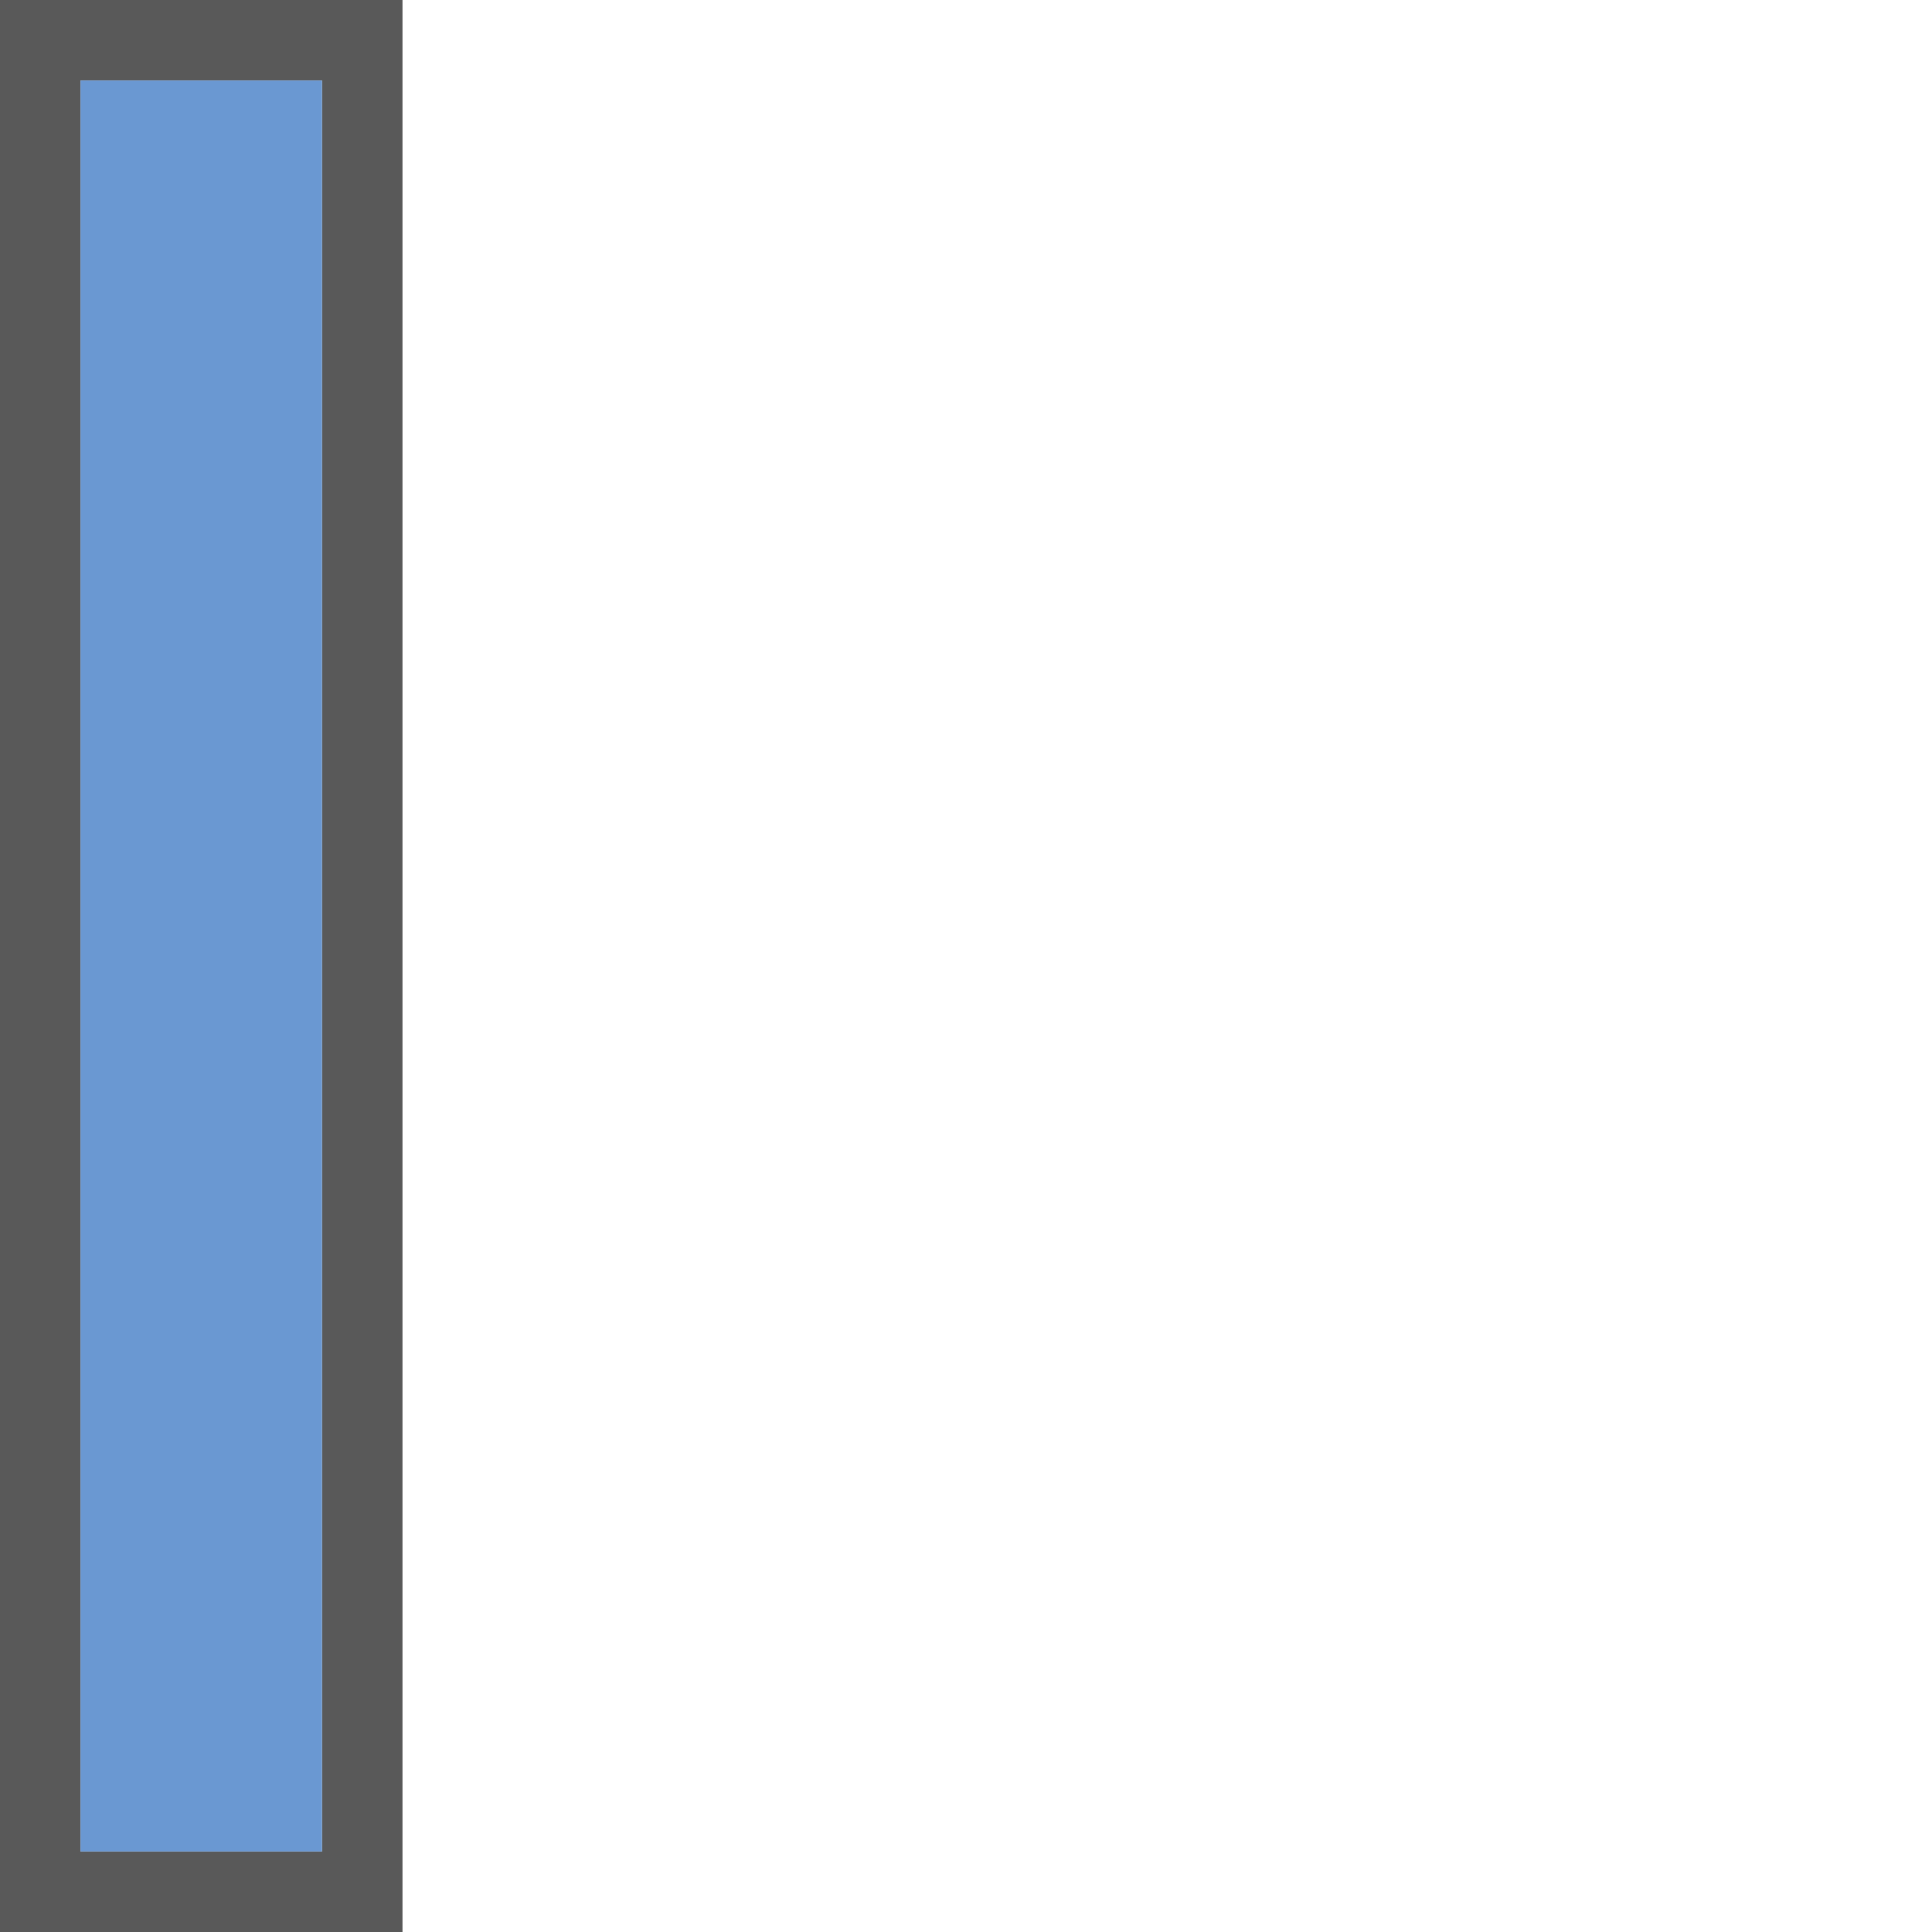
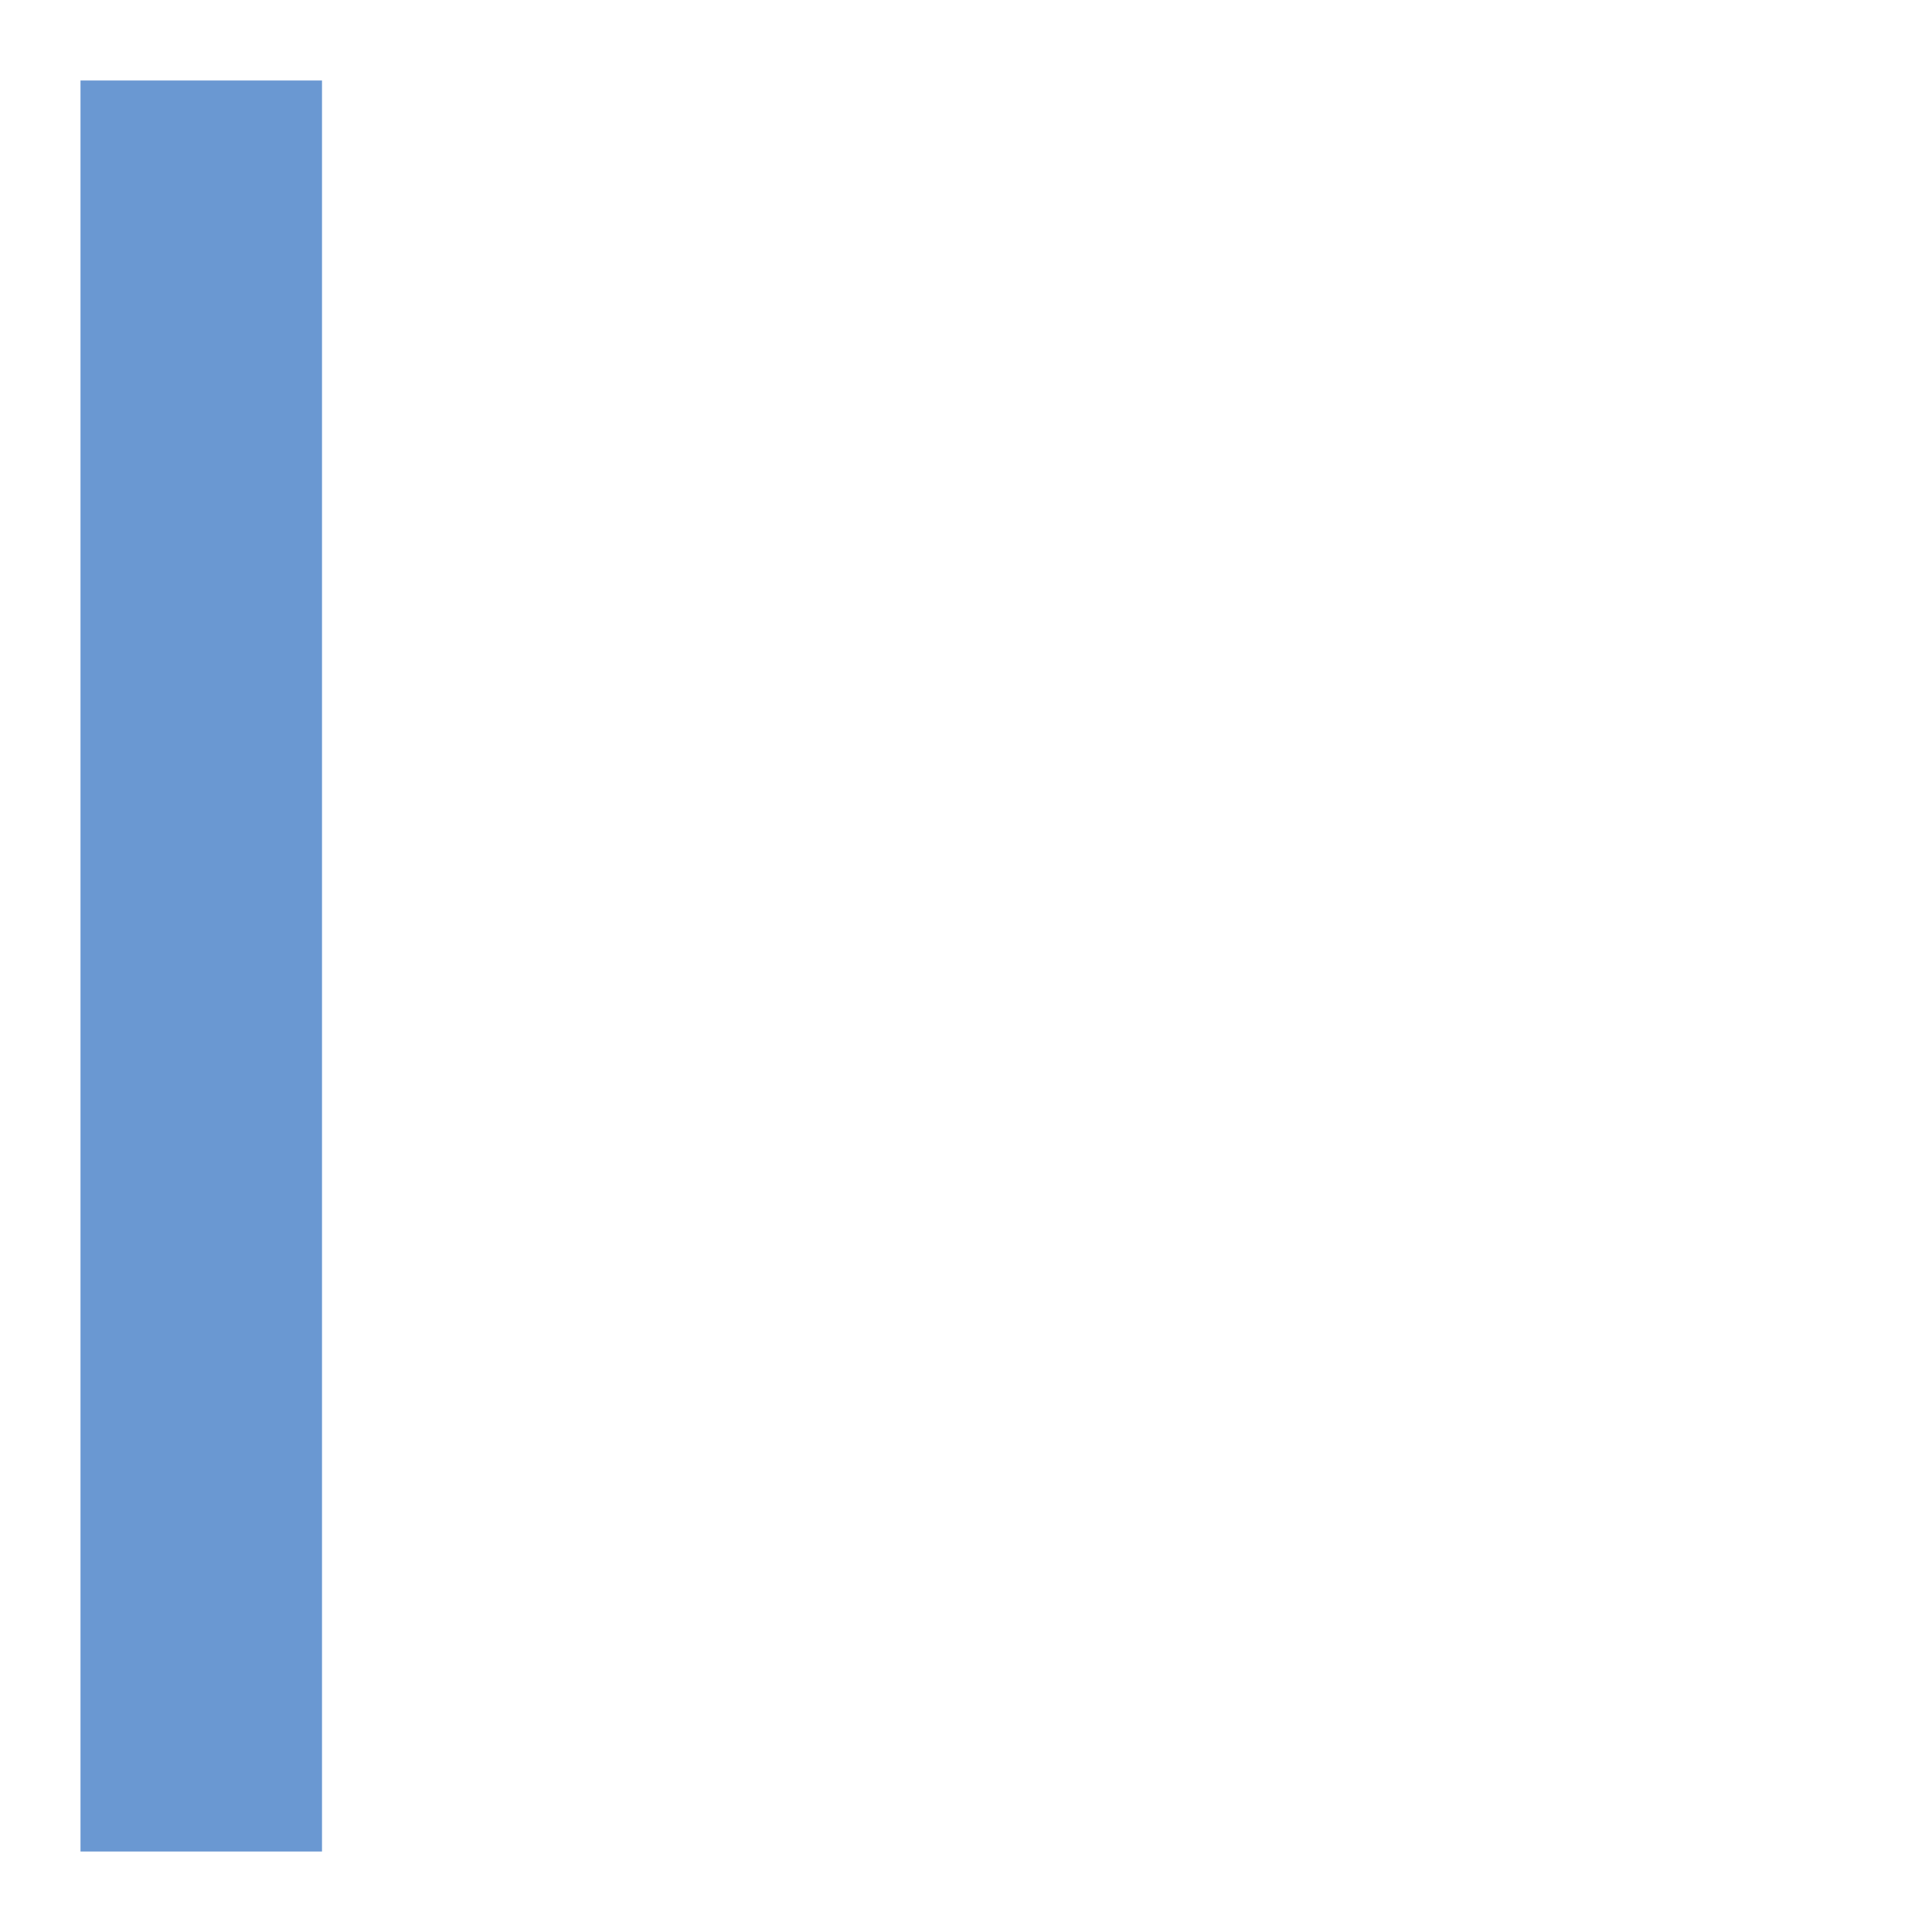
<svg xmlns="http://www.w3.org/2000/svg" width="24" height="24" id="svg11300" version="1.0" style="display:inline;enable-background:new">
  <defs id="defs3" />
  <g style="display:inline" id="layer1" transform="translate(0,-276)">
-     <path style="opacity:0.65;fill:#000000;fill-opacity:1;stroke:none" d="m 0,276 0,24 5,0 0,-24 z m 1,1 3,0 0,22 -3,0 z" id="rect5319-7" />
    <rect y="277" x="1" height="22" width="3" id="rect4270-9" style="opacity:1;fill:#6a98d2;fill-opacity:1;stroke:none" />
    <g style="display:inline;enable-background:new" id="g4154" transform="translate(-32,0)" />
  </g>
</svg>
